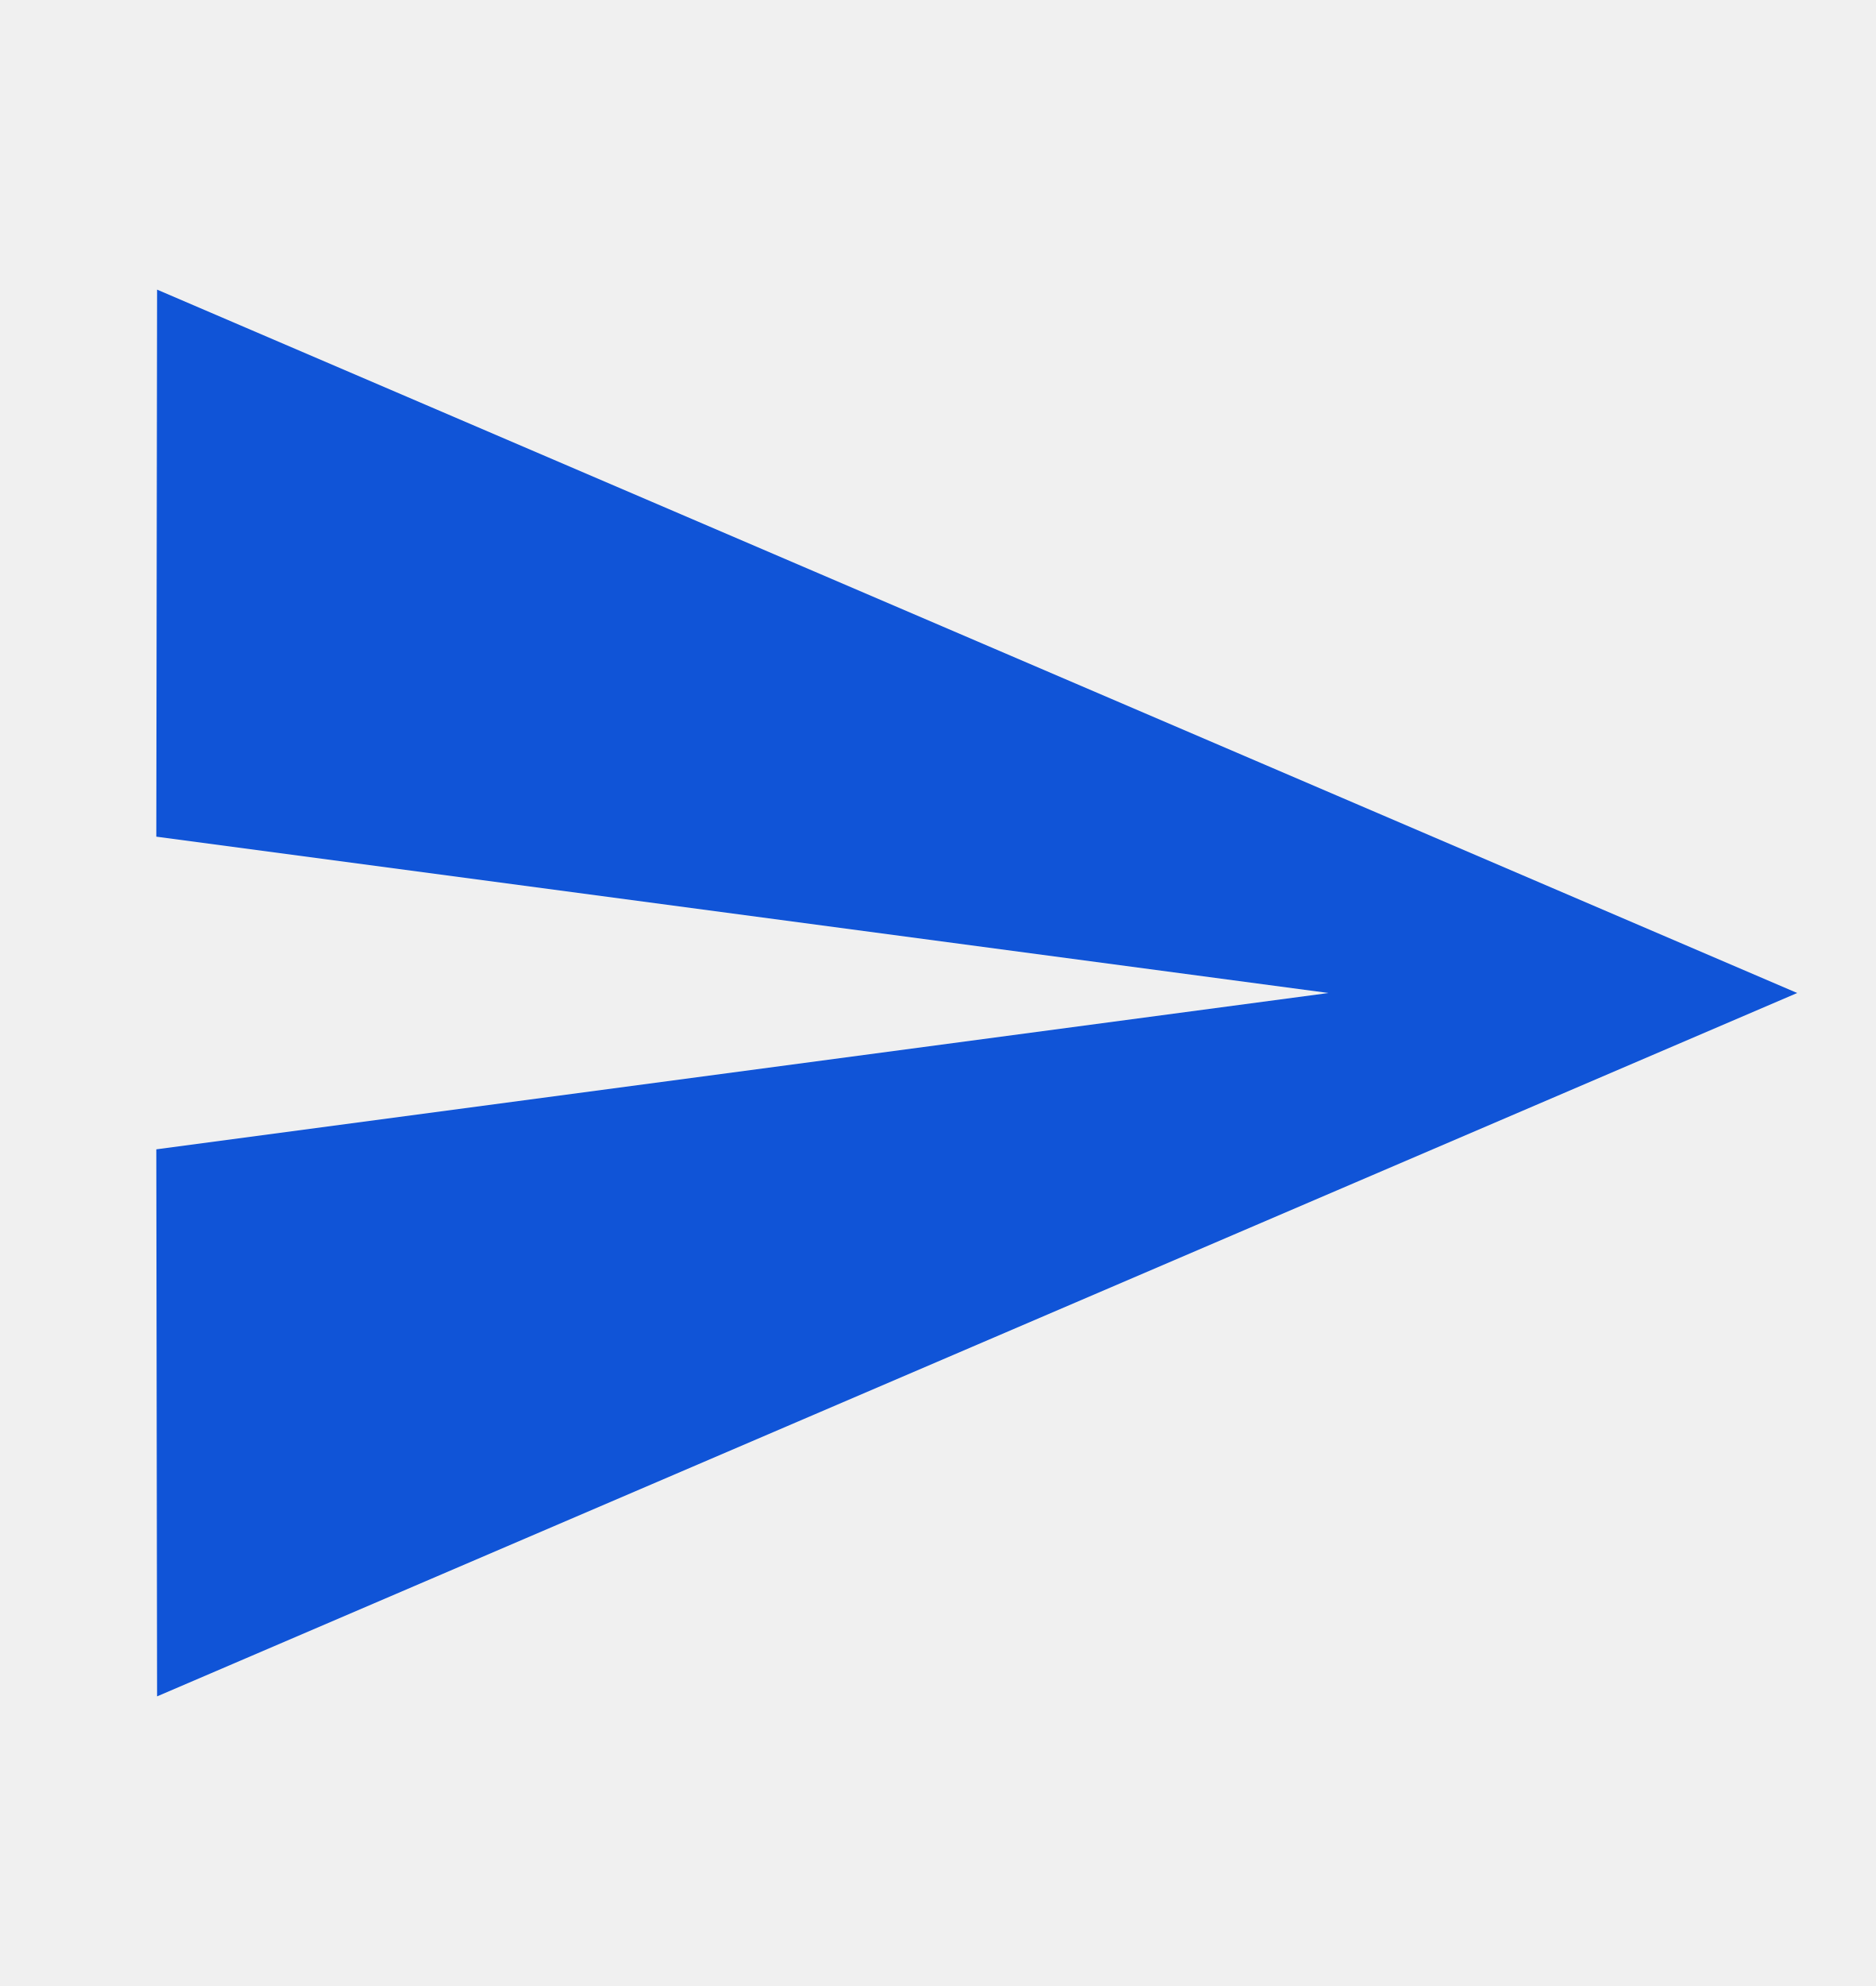
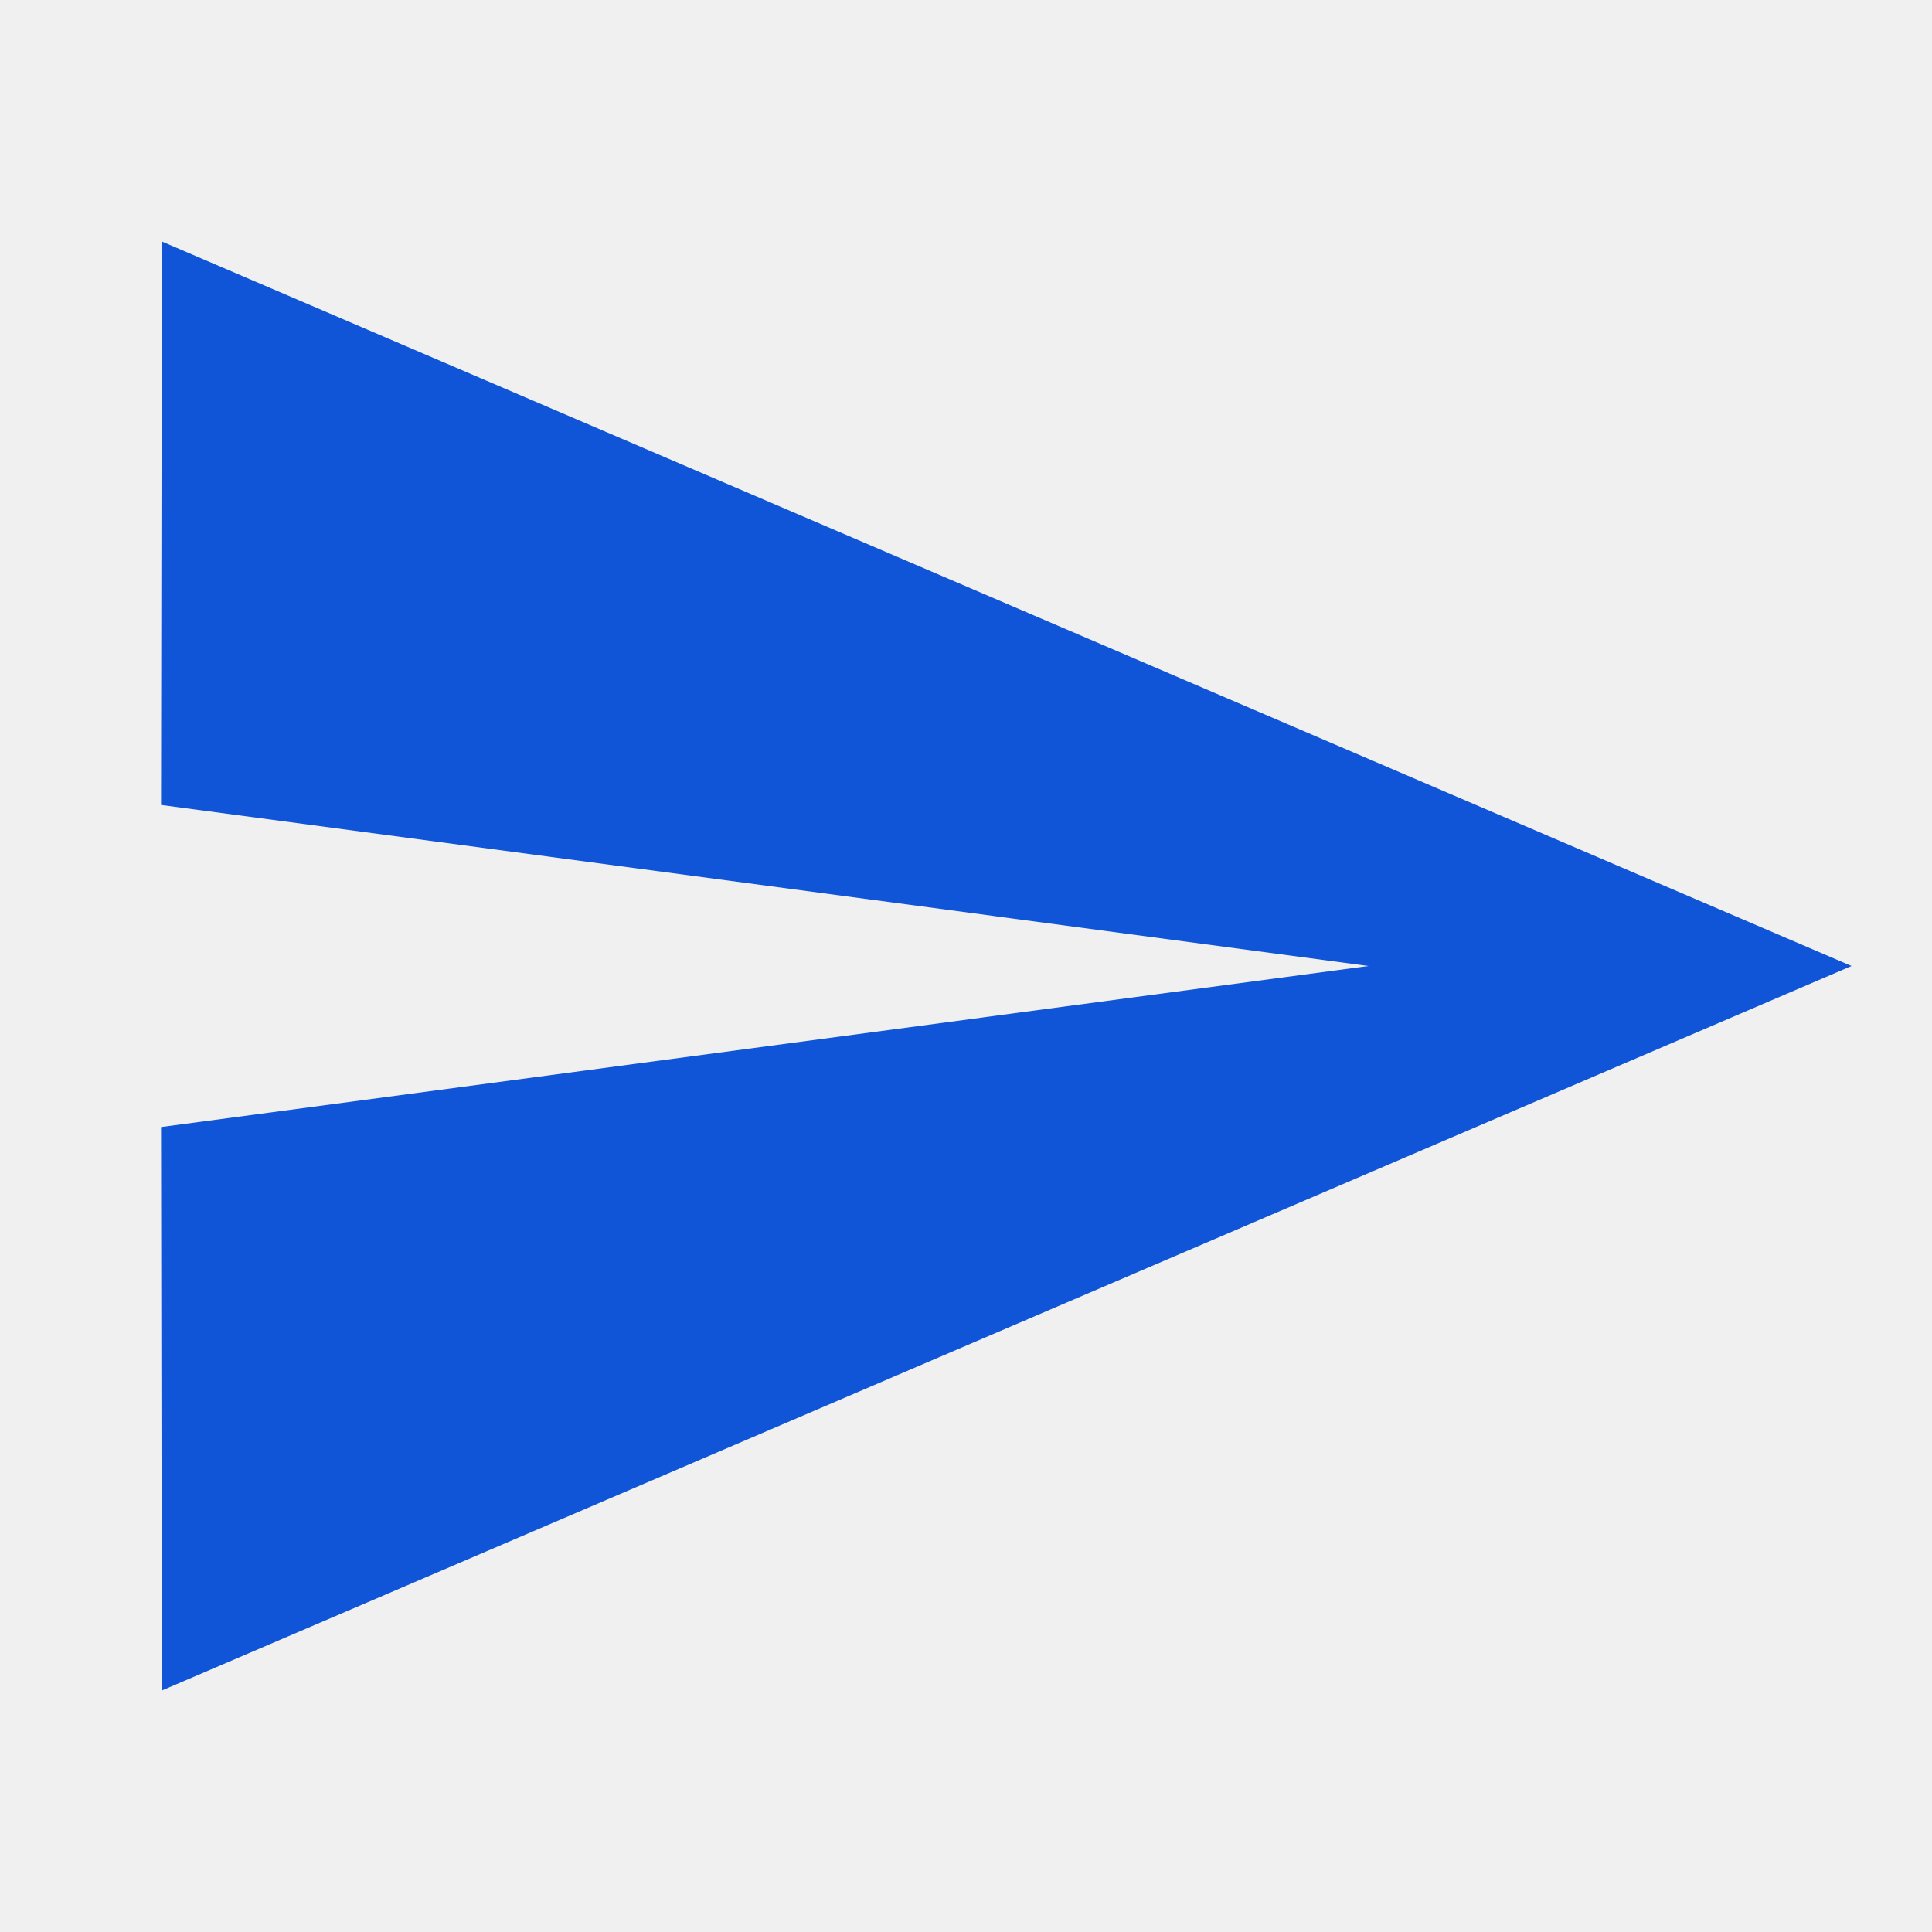
- <svg xmlns="http://www.w3.org/2000/svg" width="17" height="18" viewBox="0 0 17 18" fill="none">
+ <svg xmlns="http://www.w3.org/2000/svg" width="17" height="17" viewBox="0 0 17 17" fill="none">
  <g clip-path="url(#clip0_132_16)">
-     <path d="M1.424 15.375L16.292 9L1.424 2.625L1.417 7.583L12.042 9L1.417 10.417L1.424 15.375Z" fill="#1054D7" />
+     <path d="M1.424 14.875L16.292 8.5L1.424 2.125L1.417 7.083L12.042 8.5L1.417 9.917L1.424 14.875Z" fill="#1054D7" />
  </g>
  <defs>
    <clipPath id="clip0_132_16">
-       <rect width="17" height="17" fill="white" transform="translate(0 0.5)" />
+       <rect width="17" height="17" fill="white" />
    </clipPath>
  </defs>
</svg>
